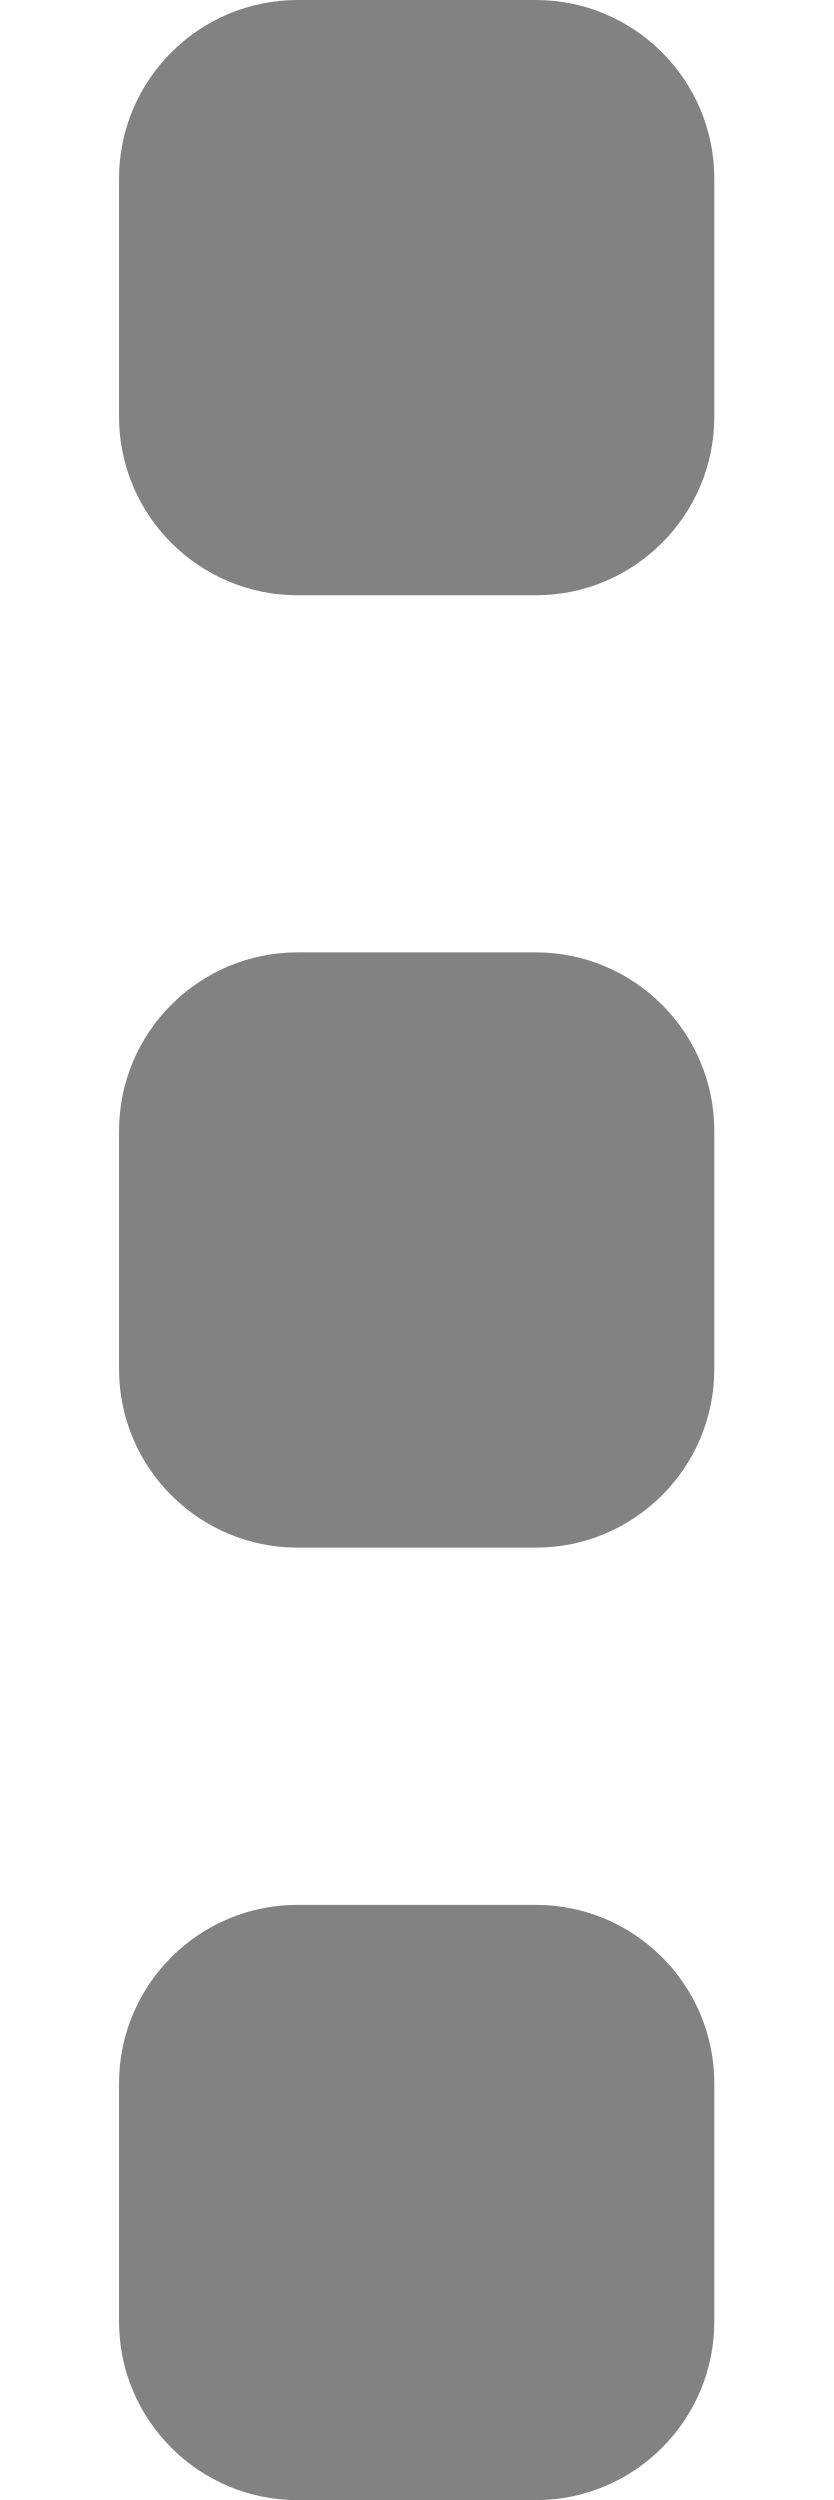
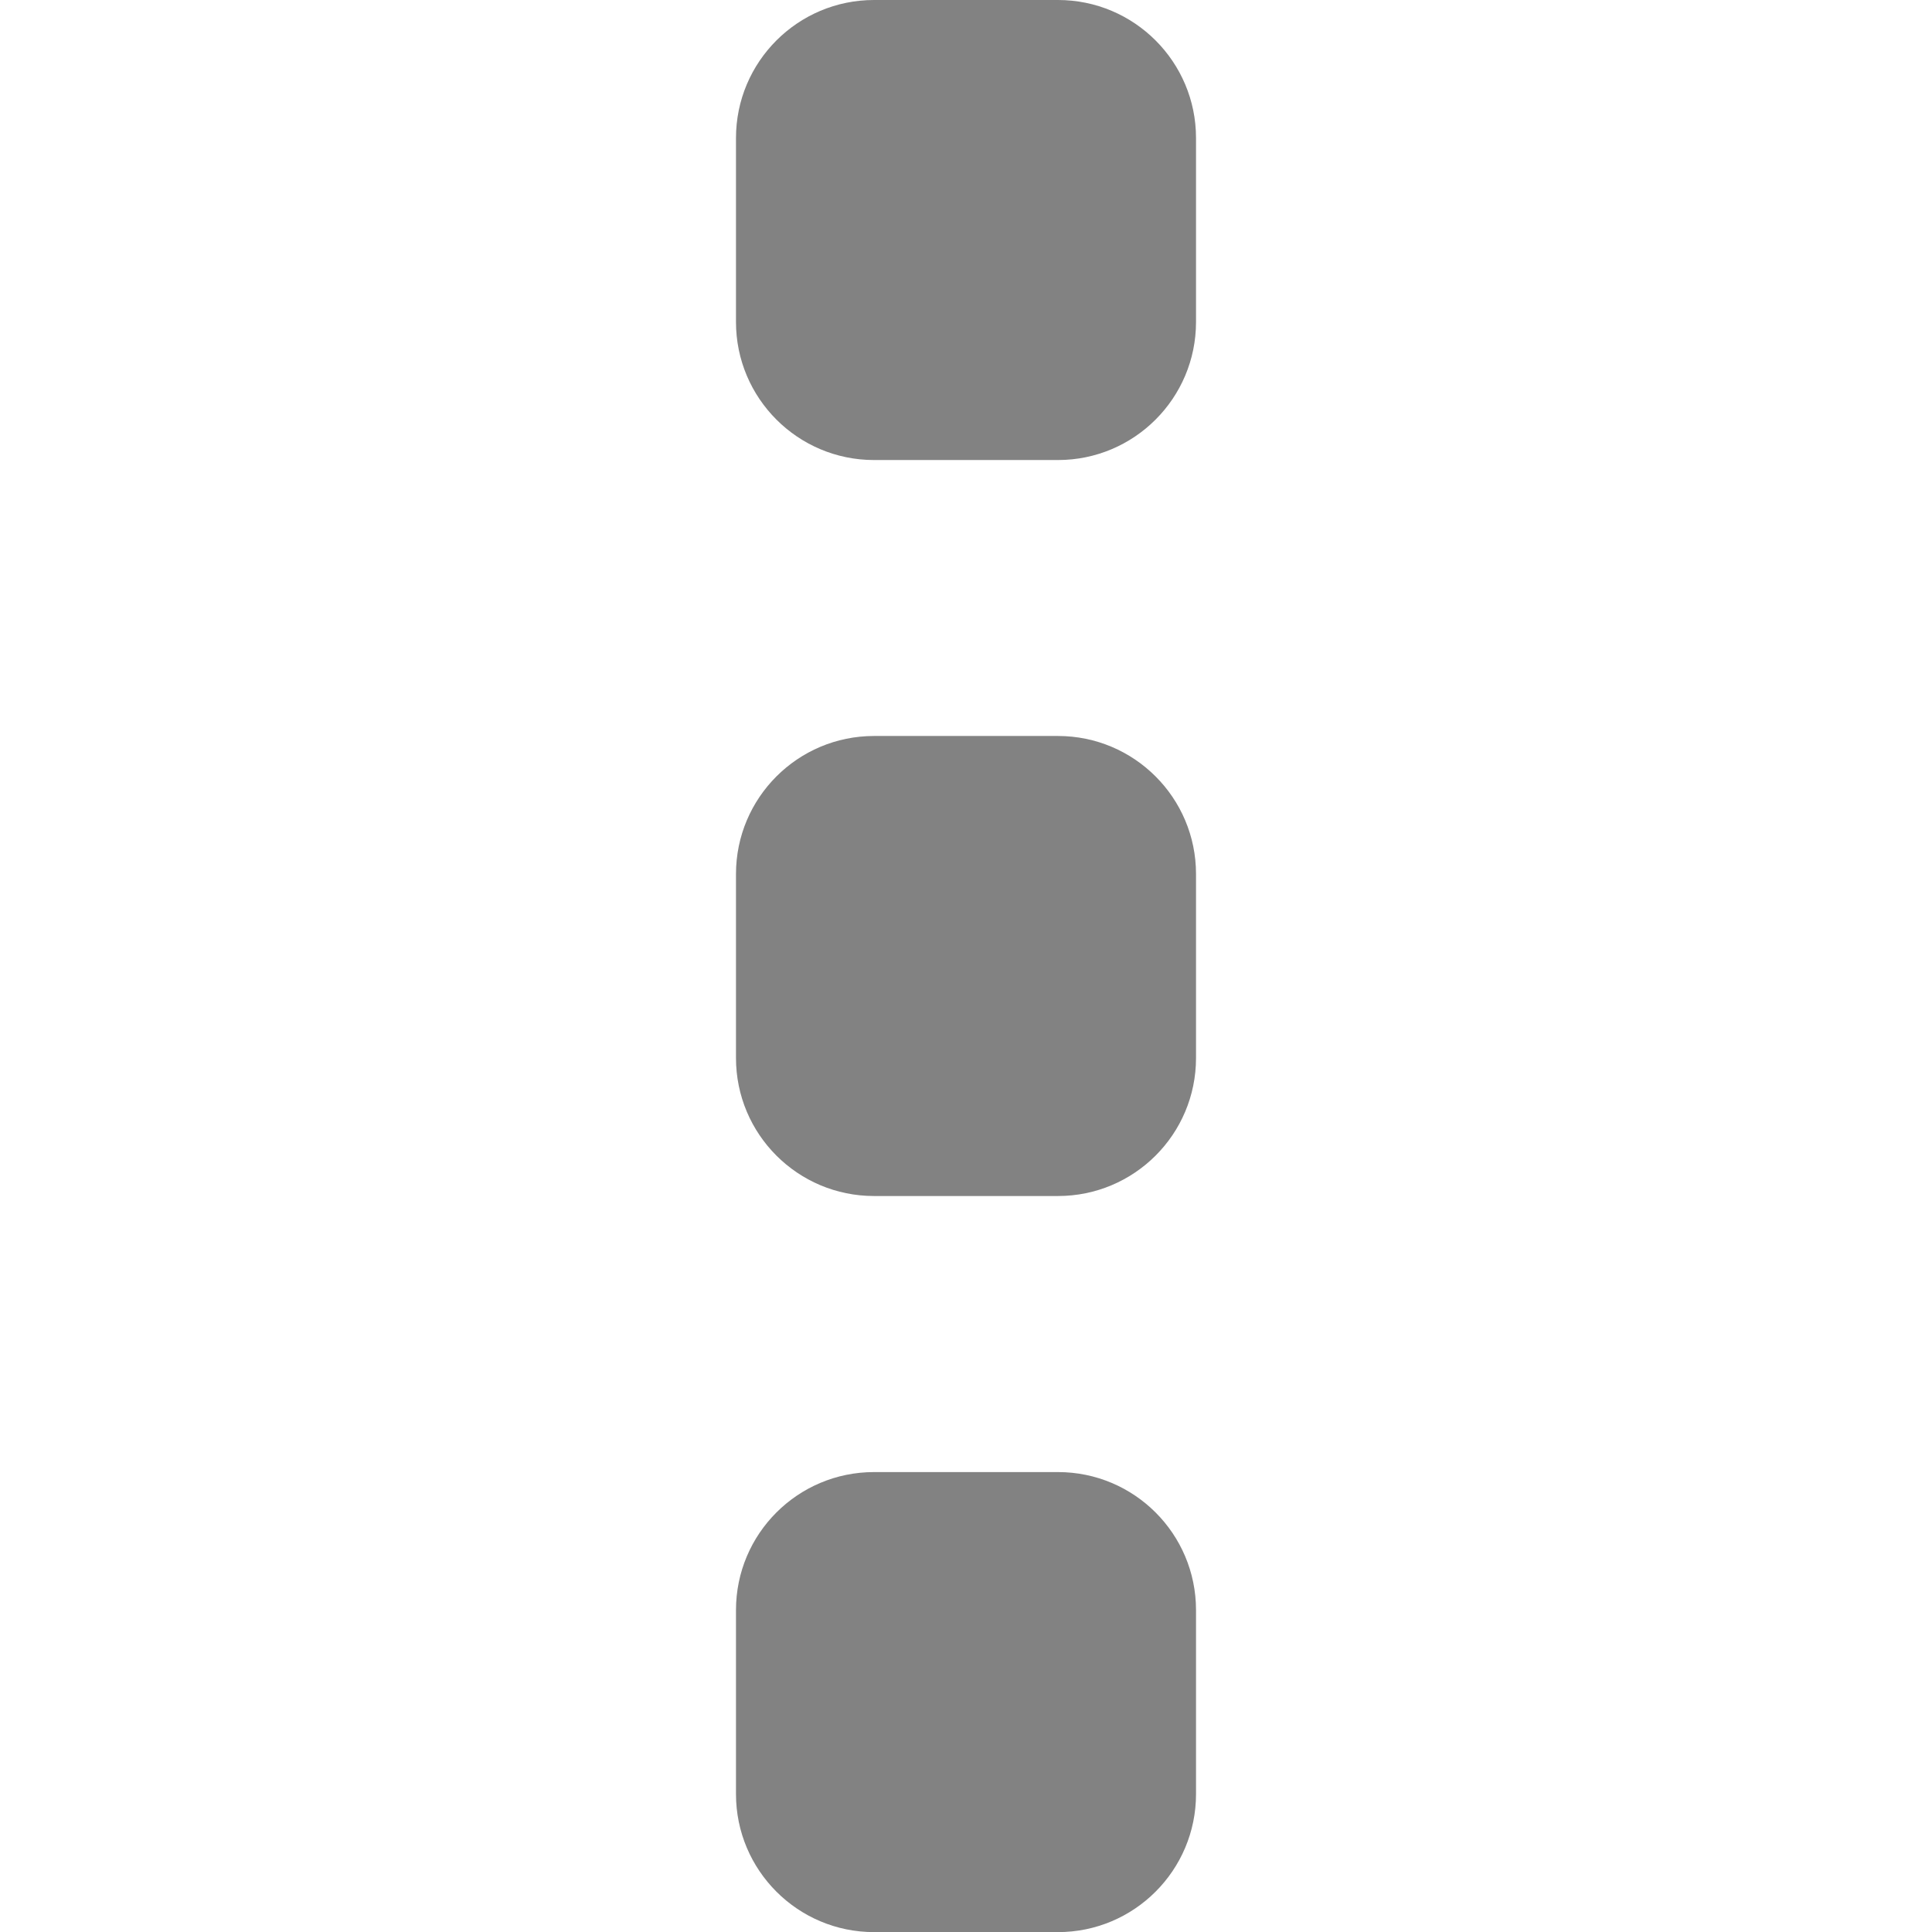
- <svg xmlns="http://www.w3.org/2000/svg" width="6" height="18" viewBox="0 0 6 18" fill="none">
-   <path d="M3.857 0H2.143C1.433 0 0.857 0.576 0.857 1.286V3C0.857 3.71 1.433 4.286 2.143 4.286H3.857C4.567 4.286 5.143 3.71 5.143 3V1.286C5.143 0.576 4.567 0 3.857 0Z" fill="#828282" />
-   <path d="M3.857 6.857H2.143C1.433 6.857 0.857 7.433 0.857 8.143V9.857C0.857 10.568 1.433 11.143 2.143 11.143H3.857C4.567 11.143 5.143 10.568 5.143 9.857V8.143C5.143 7.433 4.567 6.857 3.857 6.857Z" fill="#828282" />
-   <path d="M3.857 13.715H2.143C1.433 13.715 0.857 14.29 0.857 15.001V16.715C0.857 17.425 1.433 18.001 2.143 18.001H3.857C4.567 18.001 5.143 17.425 5.143 16.715V15.001C5.143 14.29 4.567 13.715 3.857 13.715Z" fill="#828282" />
+ <svg xmlns="http://www.w3.org/2000/svg" width="18" height="18" viewBox="0 0 18 18" fill="none">
+   <path d="M9.857 0H8.143C7.433 0 6.857 0.576 6.857 1.286V3C6.857 3.71 7.433 4.286 8.143 4.286H9.857C10.567 4.286 11.143 3.71 11.143 3V1.286C11.143 0.576 10.567 0 9.857 0Z" fill="#828282" />
+   <path d="M9.857 6.857H8.143C7.433 6.857 6.857 7.433 6.857 8.143V9.857C6.857 10.568 7.433 11.143 8.143 11.143H9.857C10.567 11.143 11.143 10.568 11.143 9.857V8.143C11.143 7.433 10.567 6.857 9.857 6.857Z" fill="#828282" />
+   <path d="M9.857 13.715H8.143C7.433 13.715 6.857 14.29 6.857 15.001V16.715C6.857 17.425 7.433 18.001 8.143 18.001H9.857C10.567 18.001 11.143 17.425 11.143 16.715V15.001C11.143 14.29 10.567 13.715 9.857 13.715Z" fill="#828282" />
</svg>
